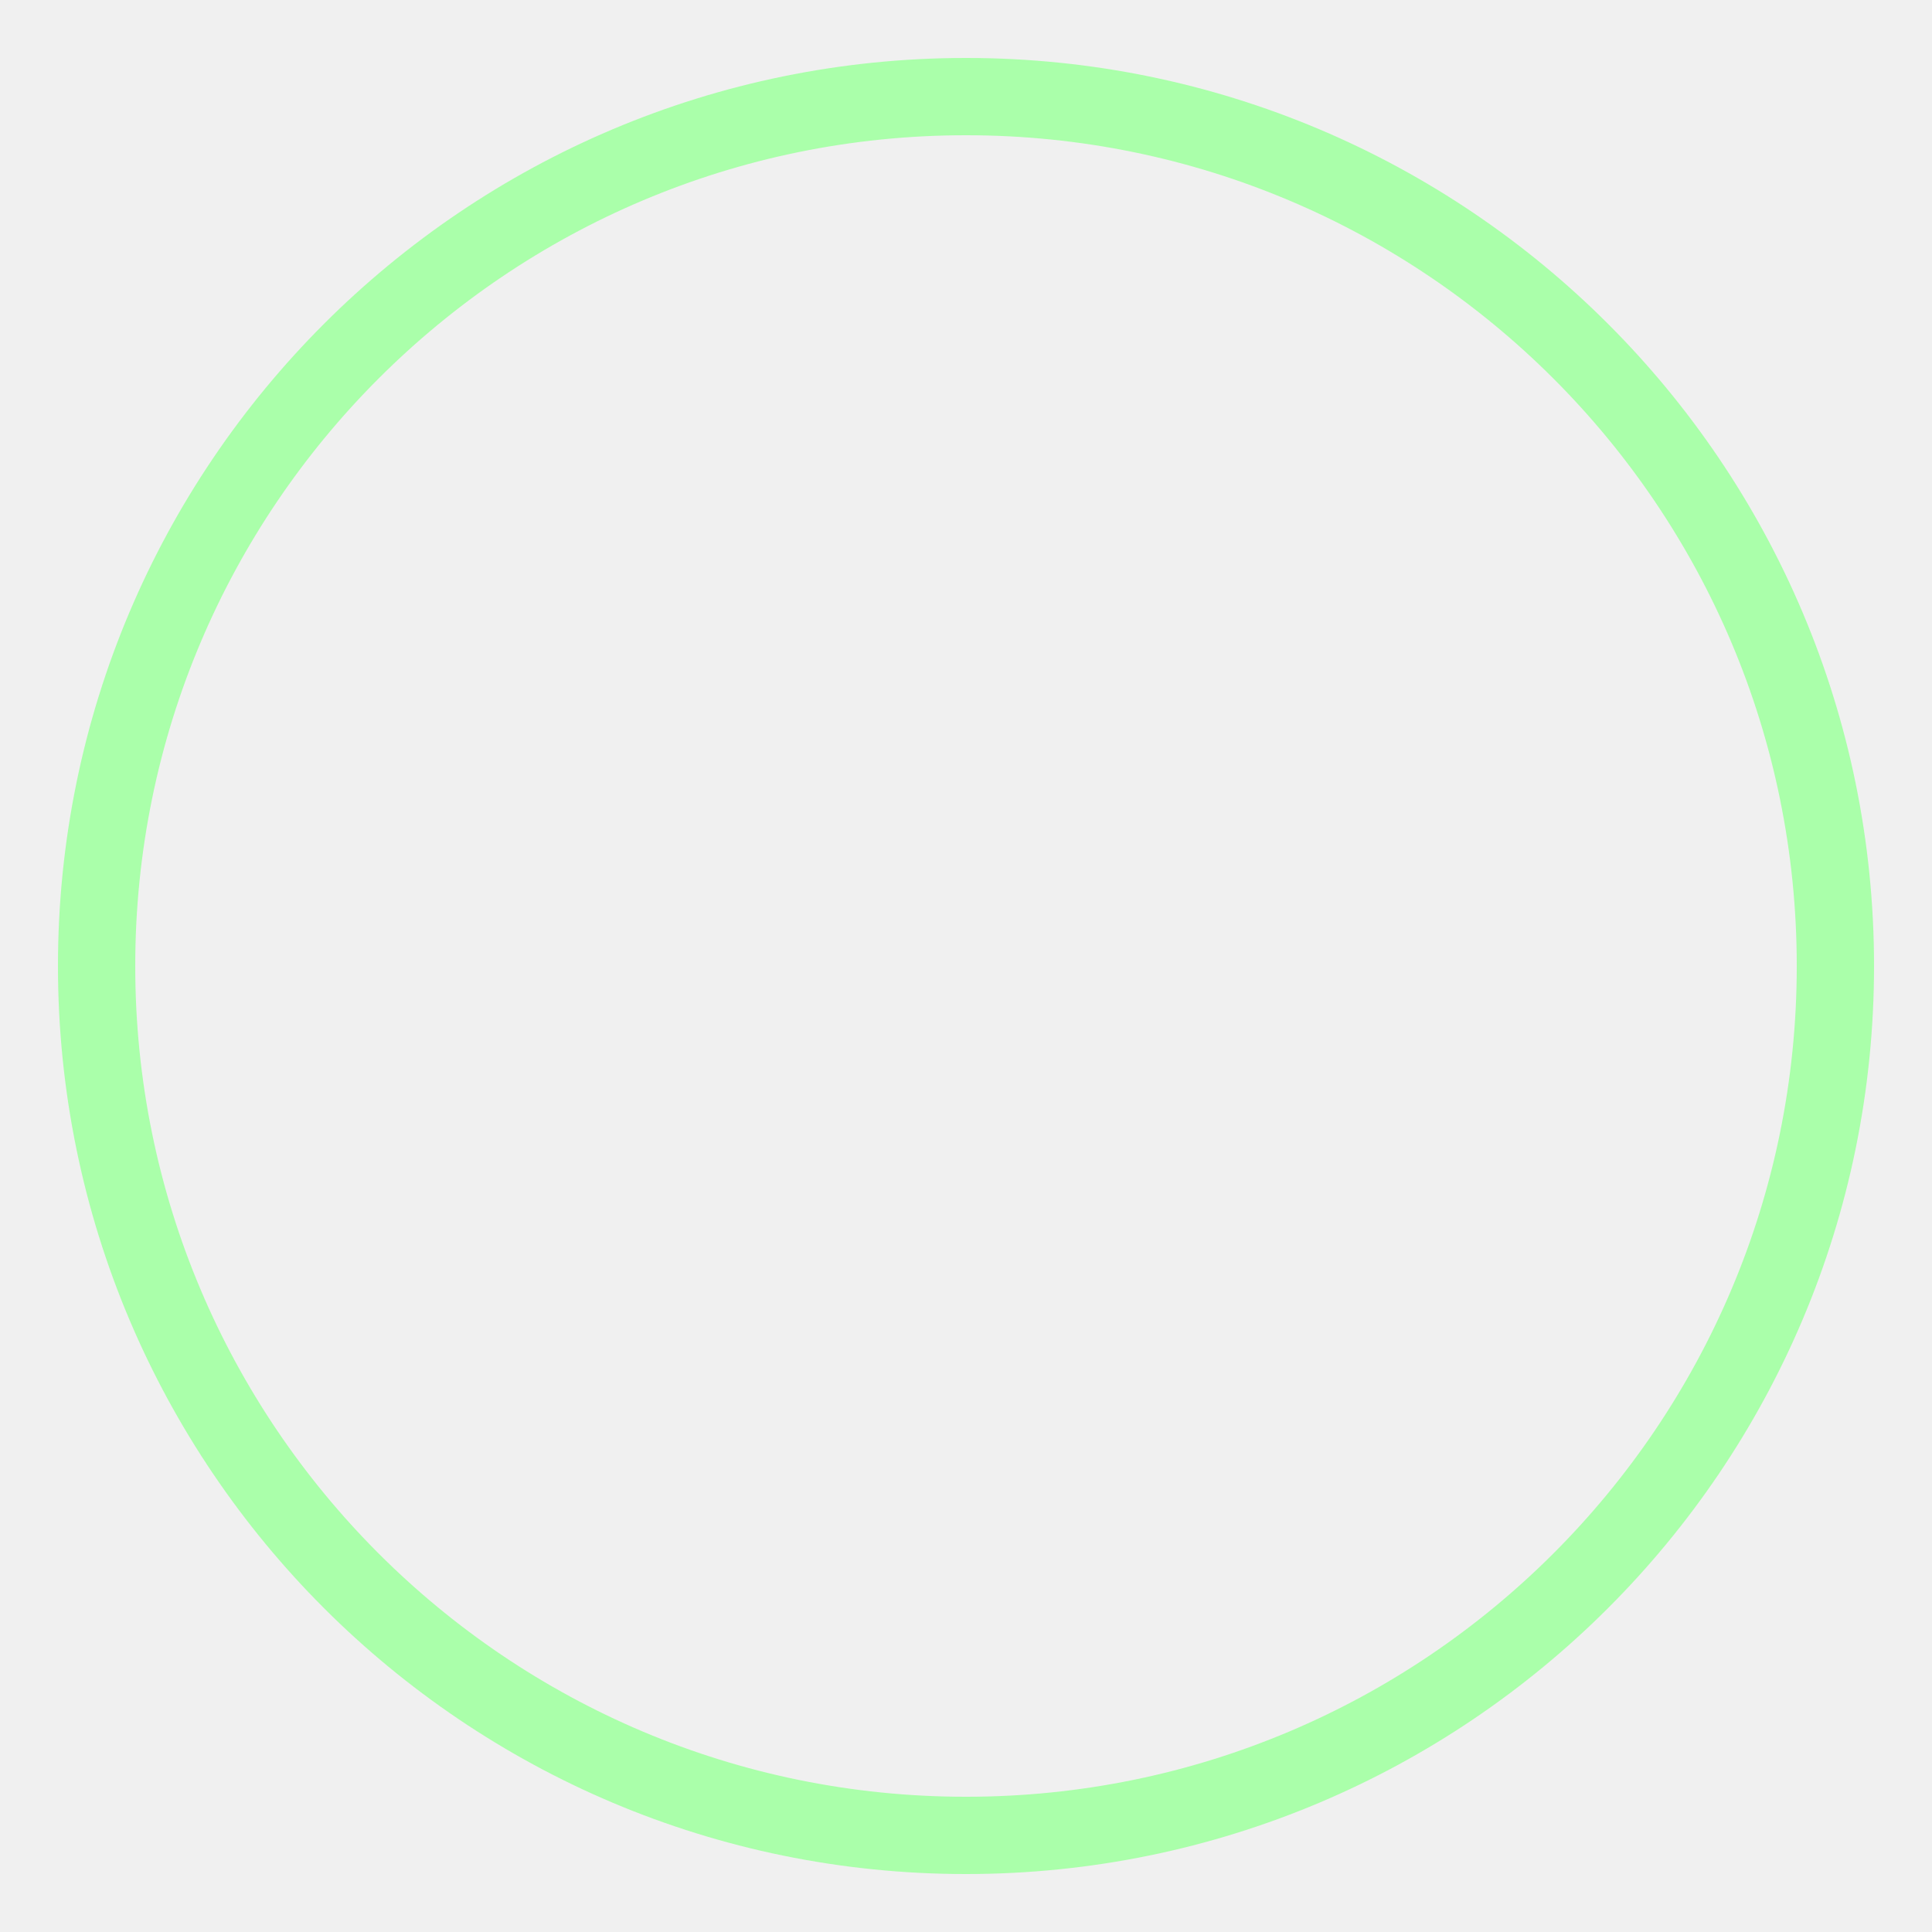
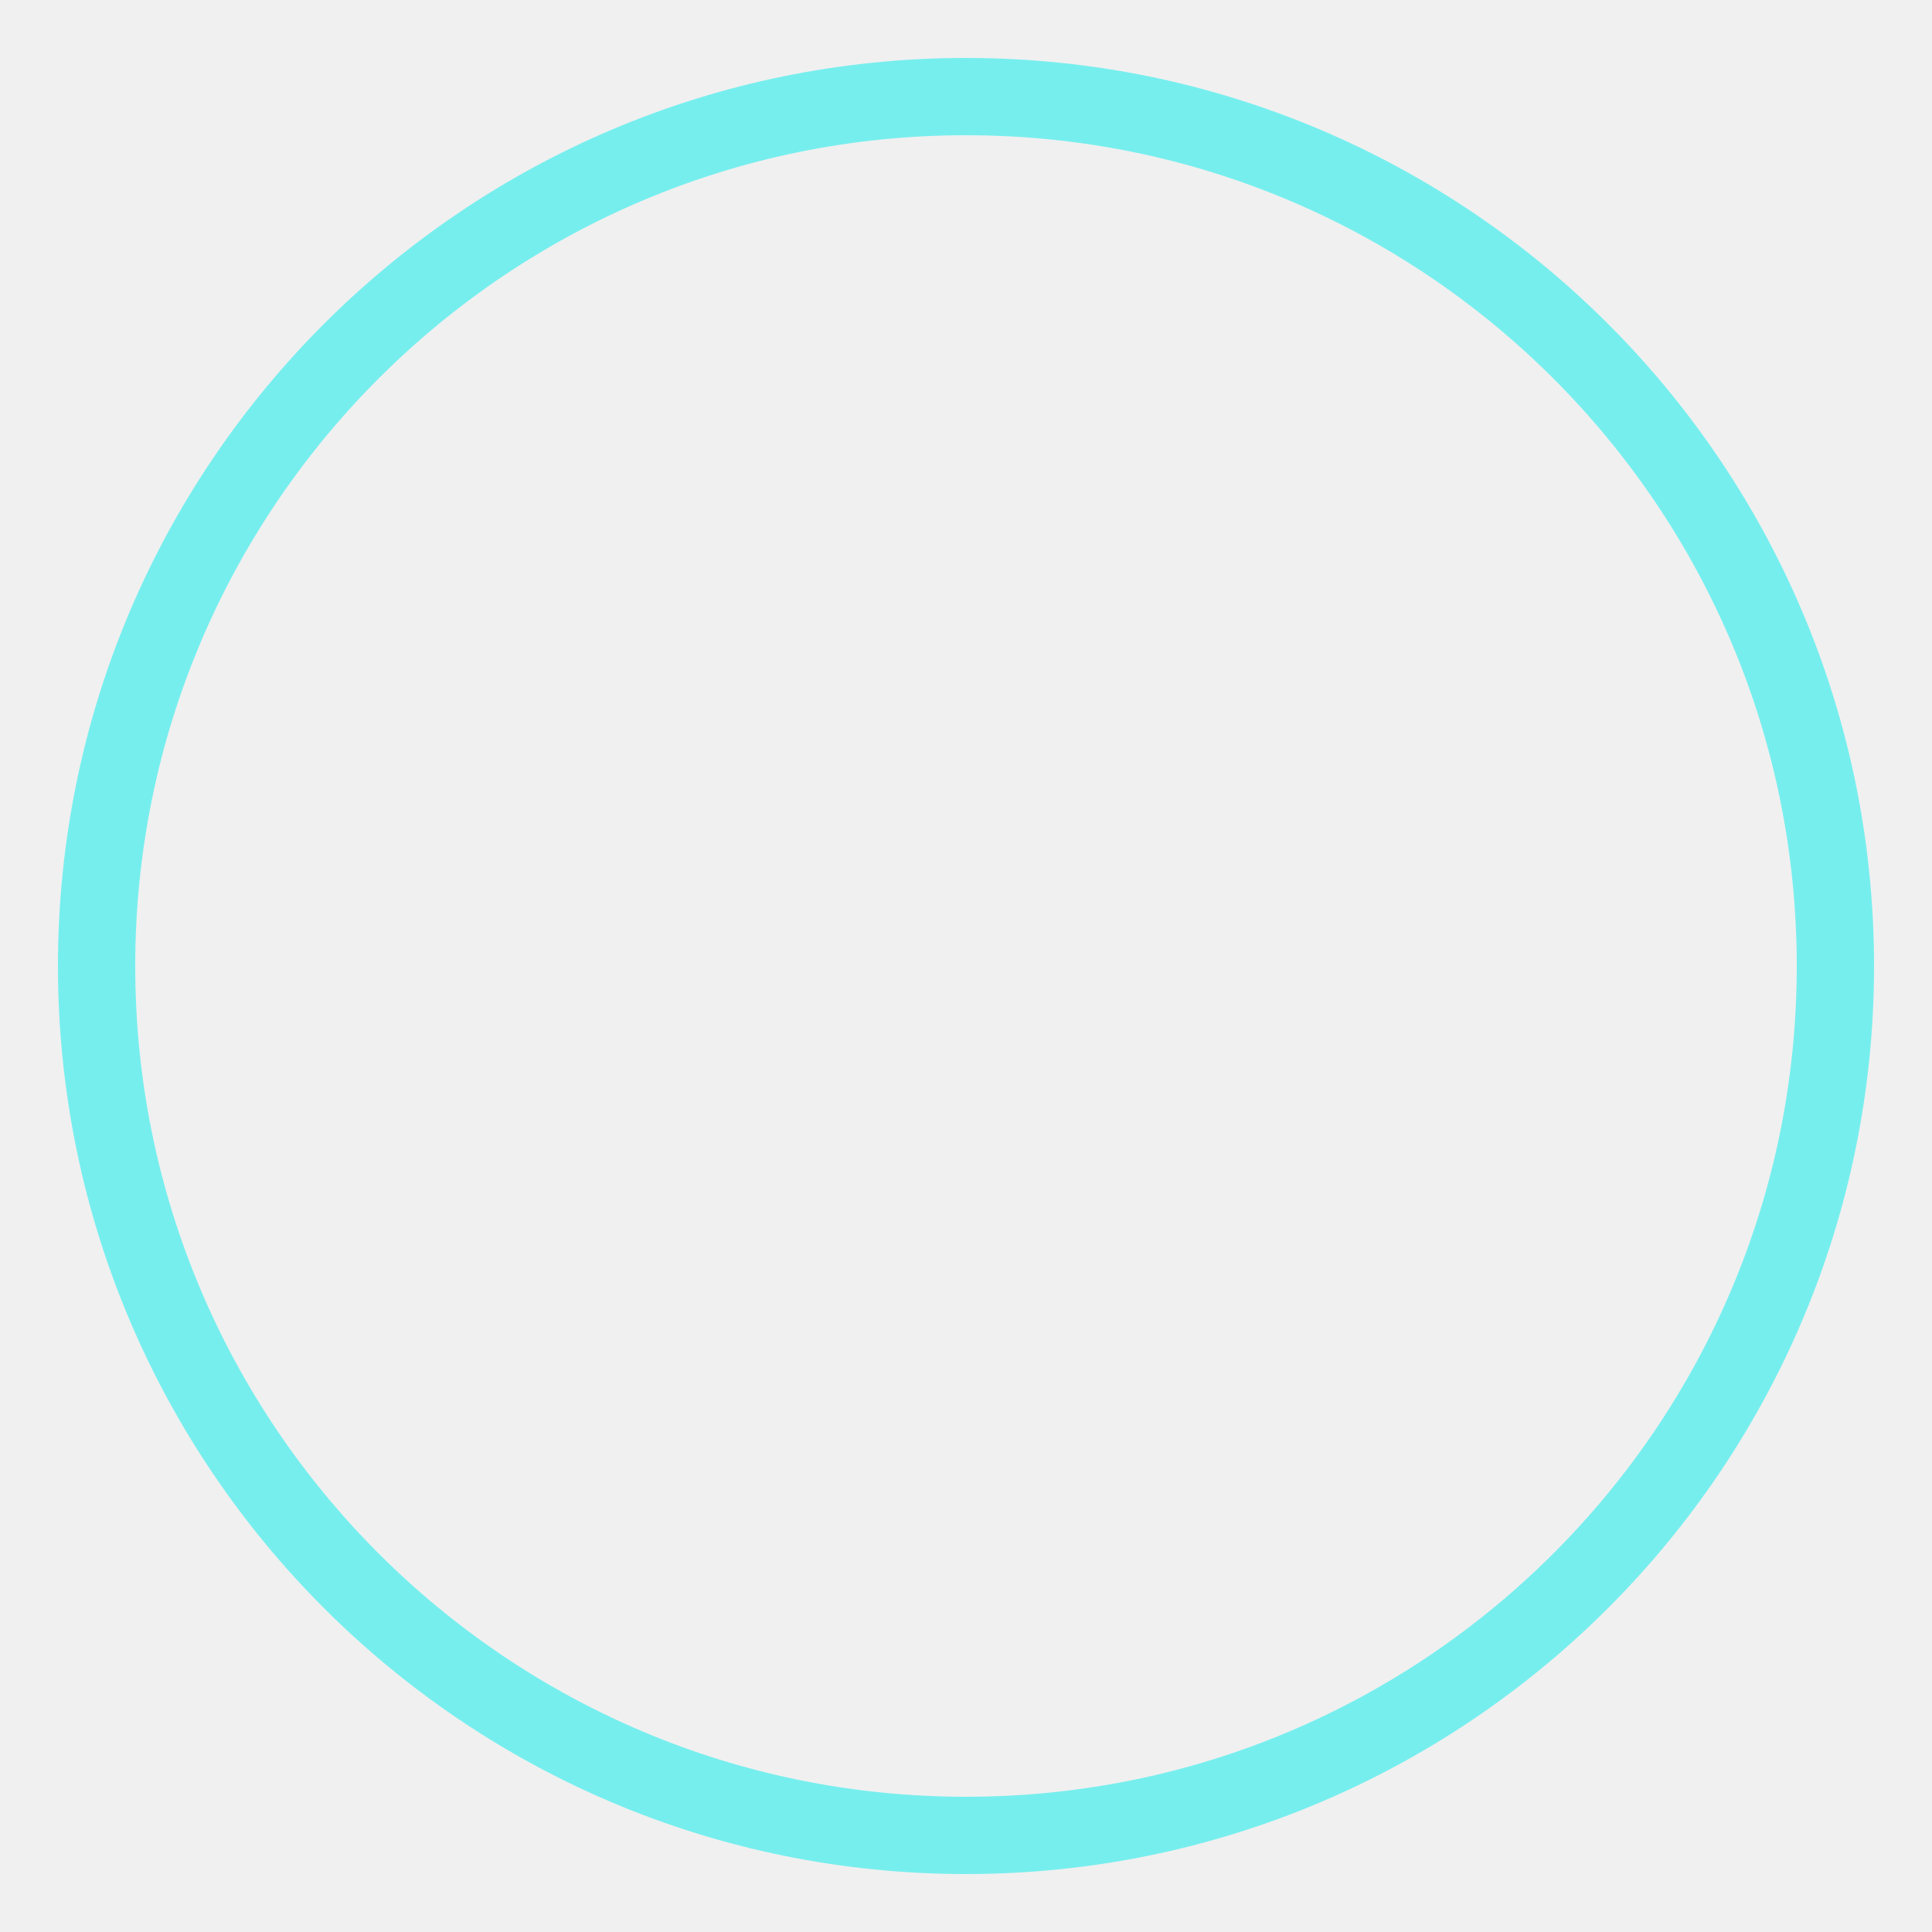
<svg xmlns="http://www.w3.org/2000/svg" width="400" height="400">
  <g>
-     <ellipse stroke-width="16" ry="180" rx="180" id="svg_1" cy="200" cx="200" stroke="#aaffaa" fill="#fff" fill-opacity="0" />
+     <ellipse stroke-width="16" ry="180" rx="180" id="svg_1" cy="200" cx="200" stroke="#77eeee" fill="#fff" fill-opacity="0" />
  </g>
</svg>
